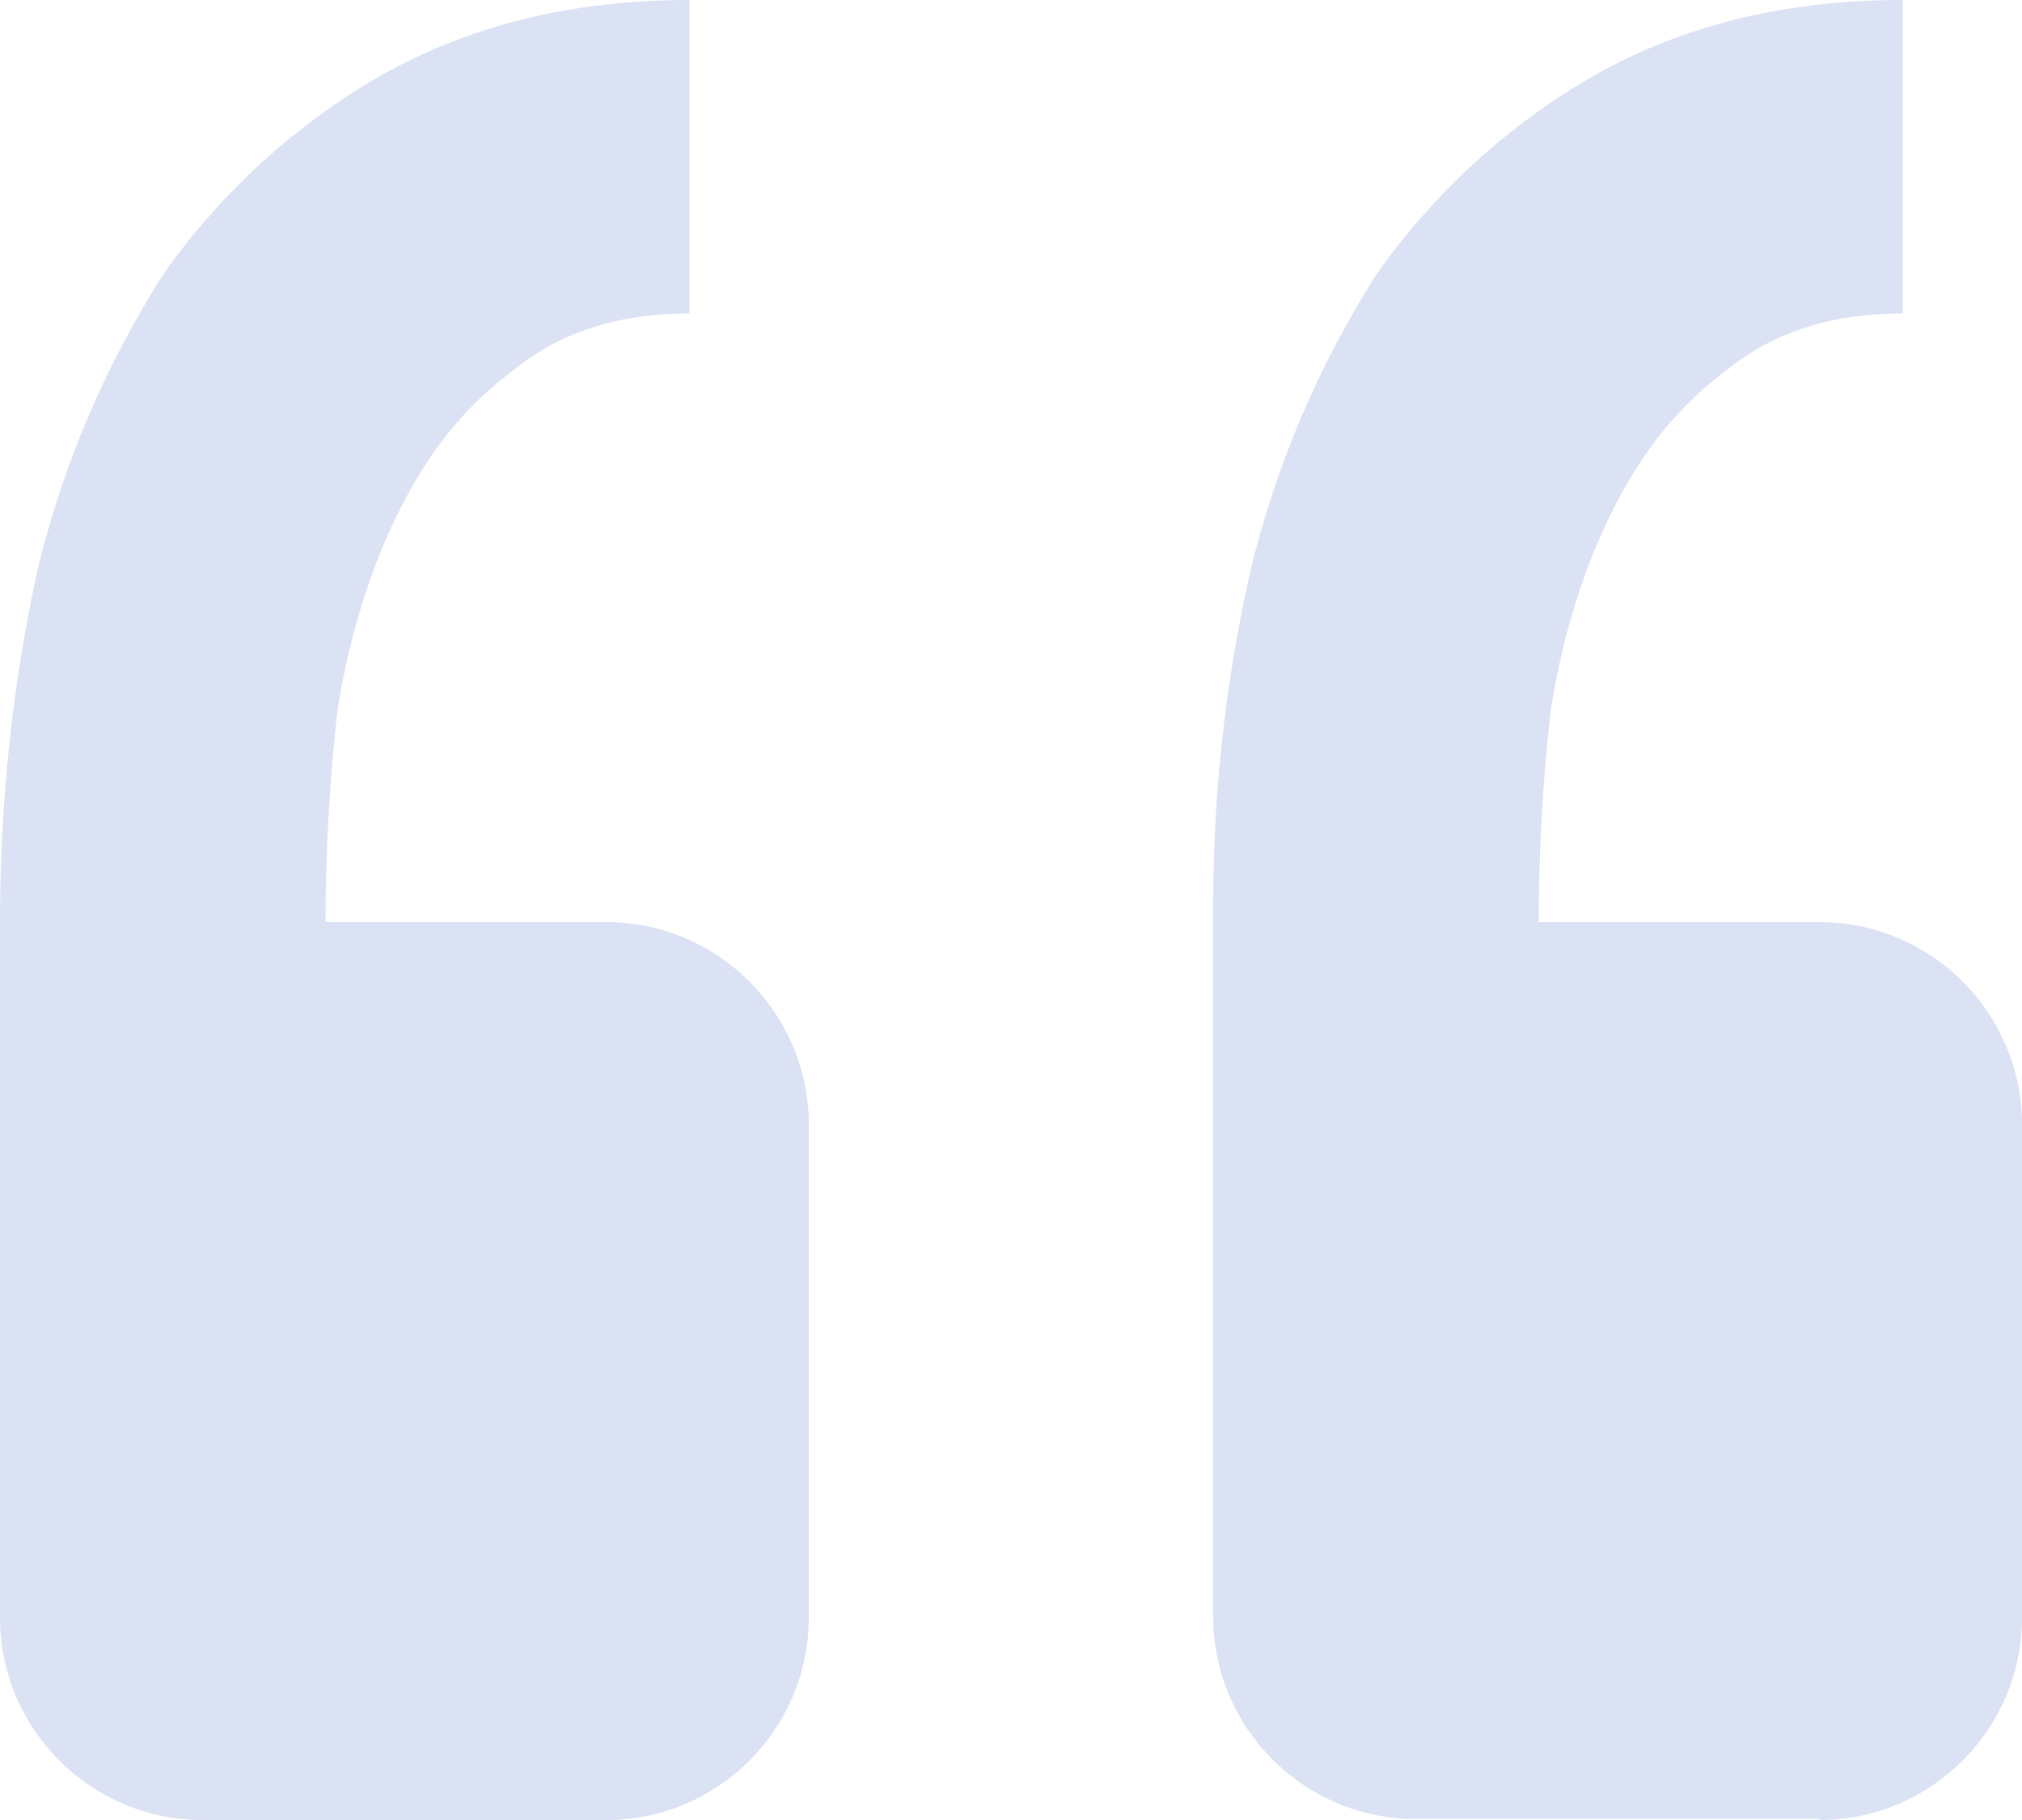
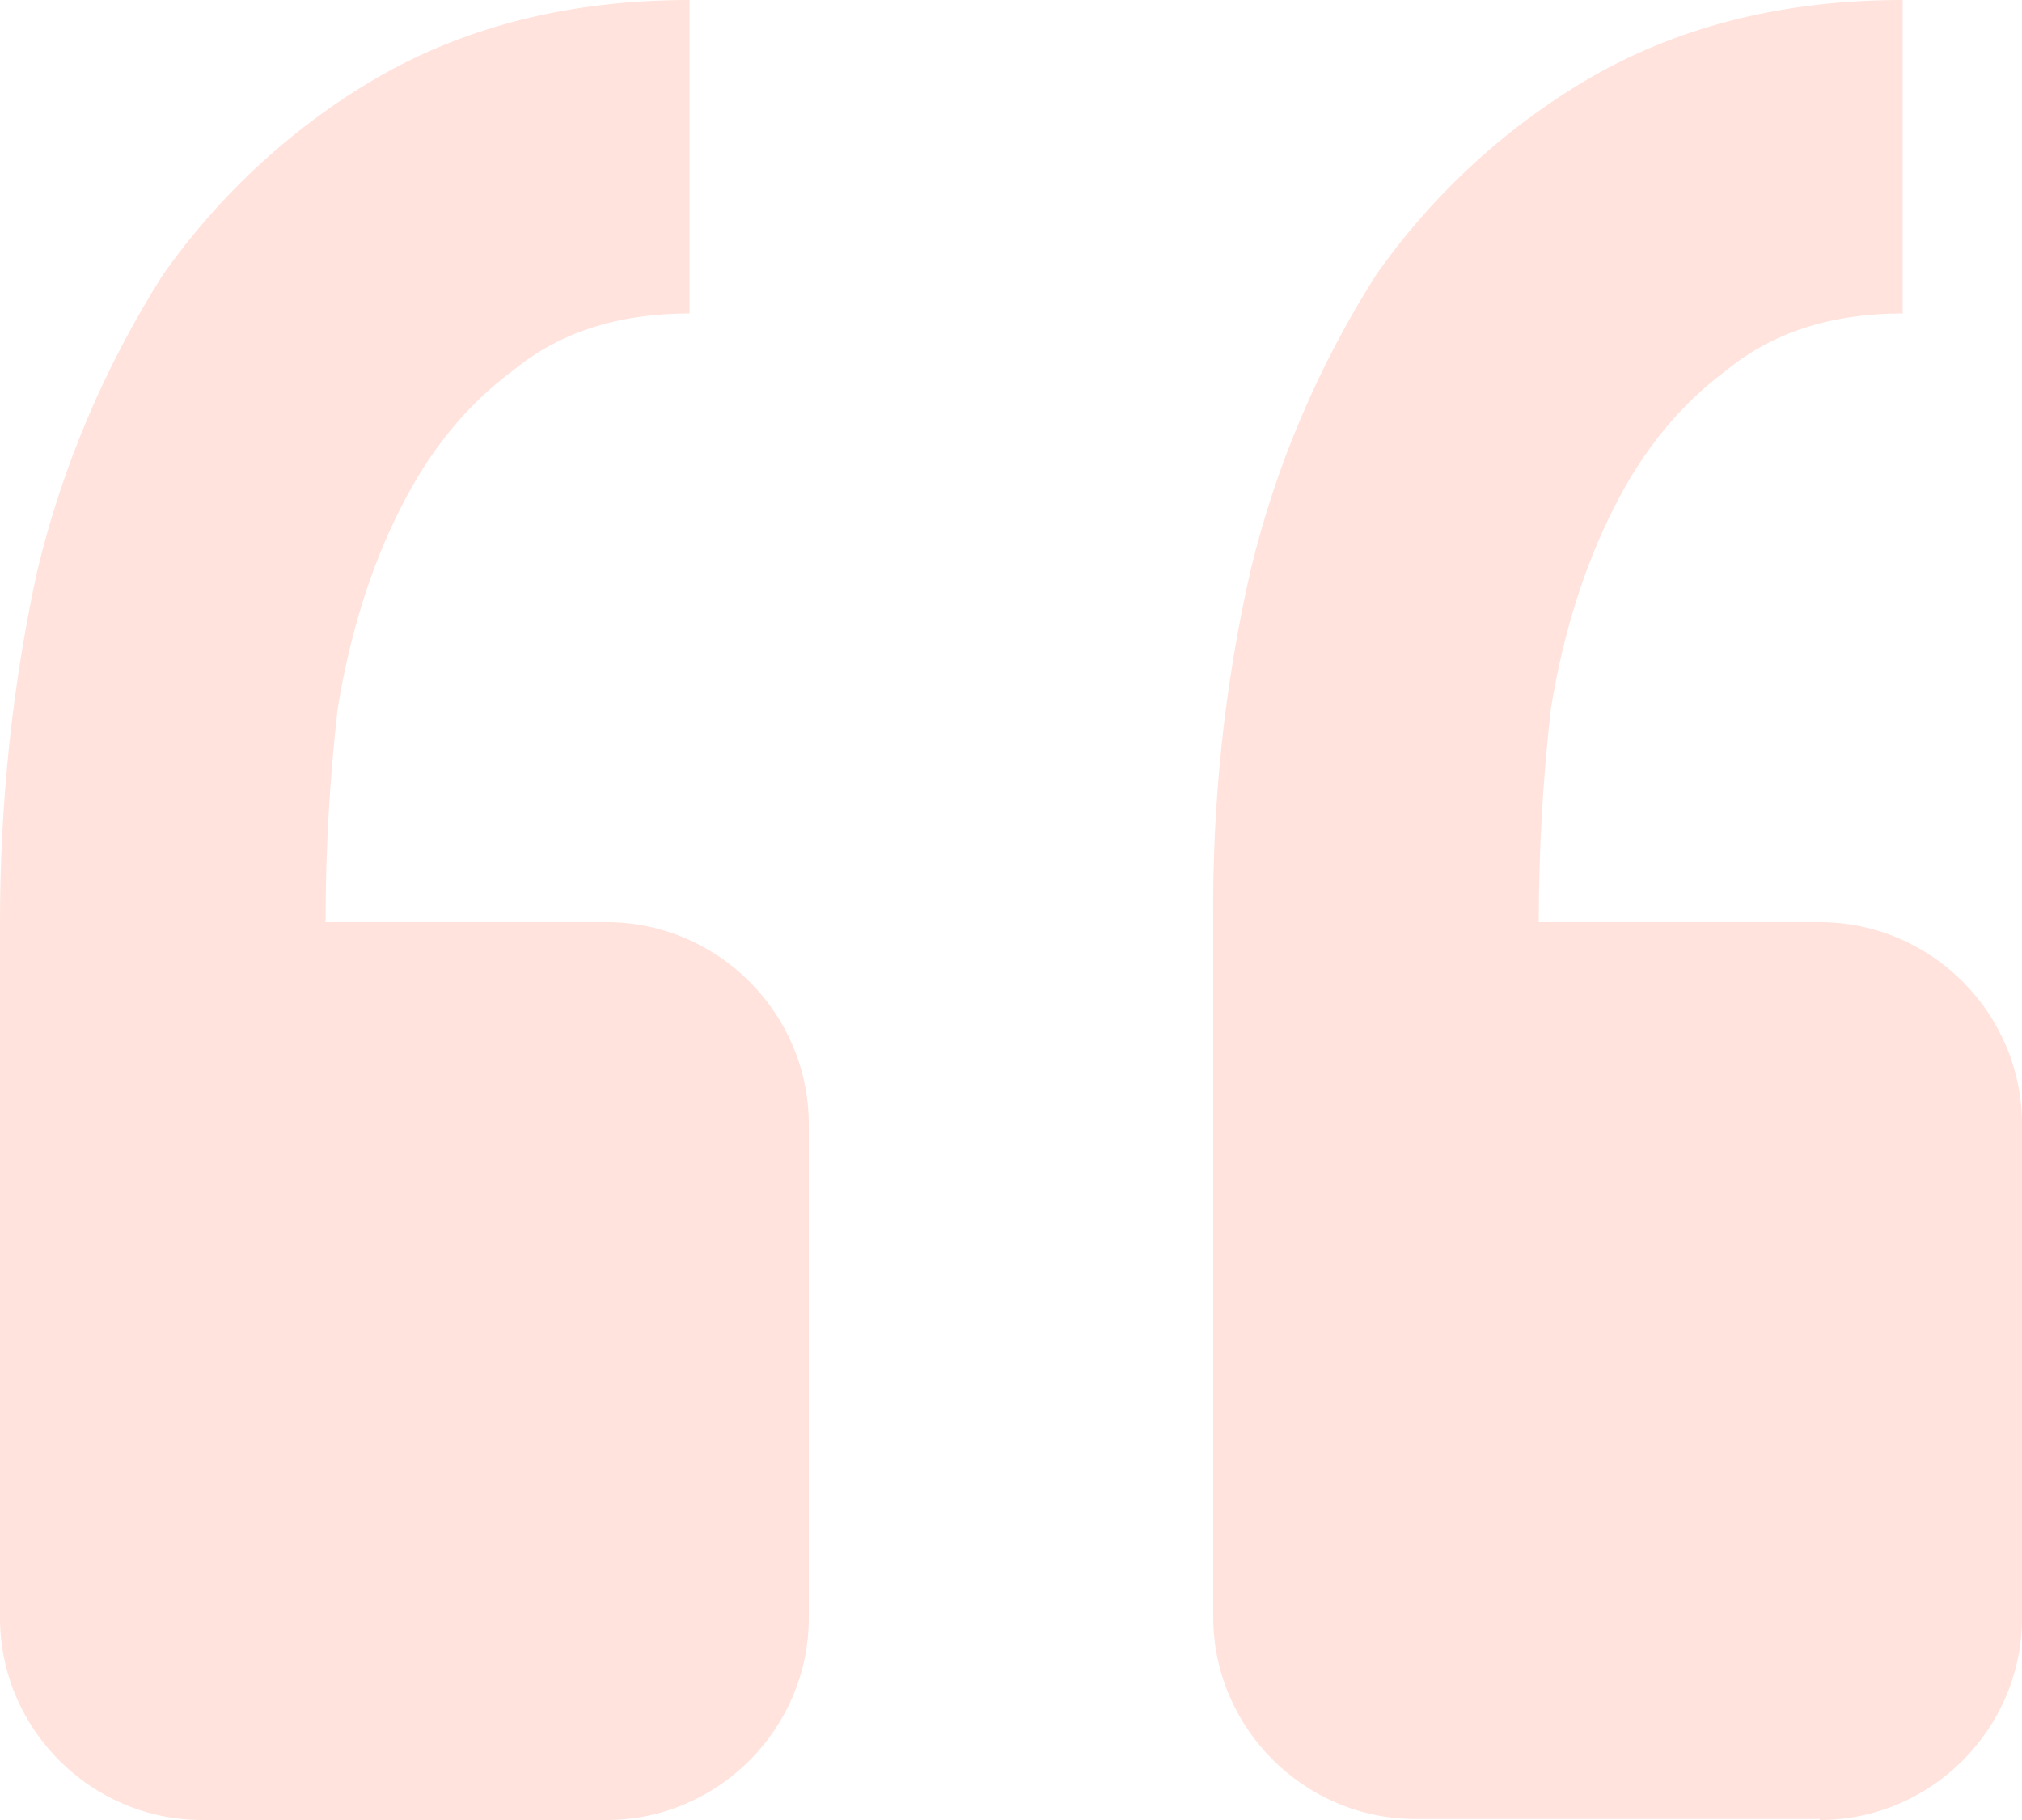
<svg xmlns="http://www.w3.org/2000/svg" id="Camada_1" viewBox="0 0 20 18">
  <defs>
-     <style>.cls-1{fill:#DAE2F3;}</style>
+     <style>.cls-1{fill:#ffe3dc;}</style>
  </defs>
  <path class="cls-1" d="m18,18c1.1,0,2-.9,2-2v-4.88c0-1.1-.9-2-2-2h-2.78c0-.7.04-1.41.12-2.11.12-.74.33-1.41.62-1.98.29-.58.66-1.03,1.12-1.37.45-.37,1.03-.56,1.74-.56V0c-1.16,0-2.17.25-3.04.74-.86.49-1.6,1.17-2.17,1.98-.57.9-.99,1.88-1.24,2.92-.26,1.14-.38,2.3-.37,3.47v6.88c0,1.1.9,2,2,2h4Zm-12,0c1.1,0,2-.9,2-2v-4.88c0-1.1-.9-2-2-2h-2.78c0-.7.04-1.41.12-2.11.12-.74.33-1.41.62-1.98.29-.58.66-1.03,1.12-1.37.45-.37,1.03-.56,1.74-.56V0c-1.16,0-2.17.25-3.04.74-.86.49-1.6,1.17-2.17,1.98-.57.9-.99,1.88-1.24,2.92C.12,6.78,0,7.95,0,9.12v6.88C0,17.1.9,18,2,18h4Z" />
</svg>
